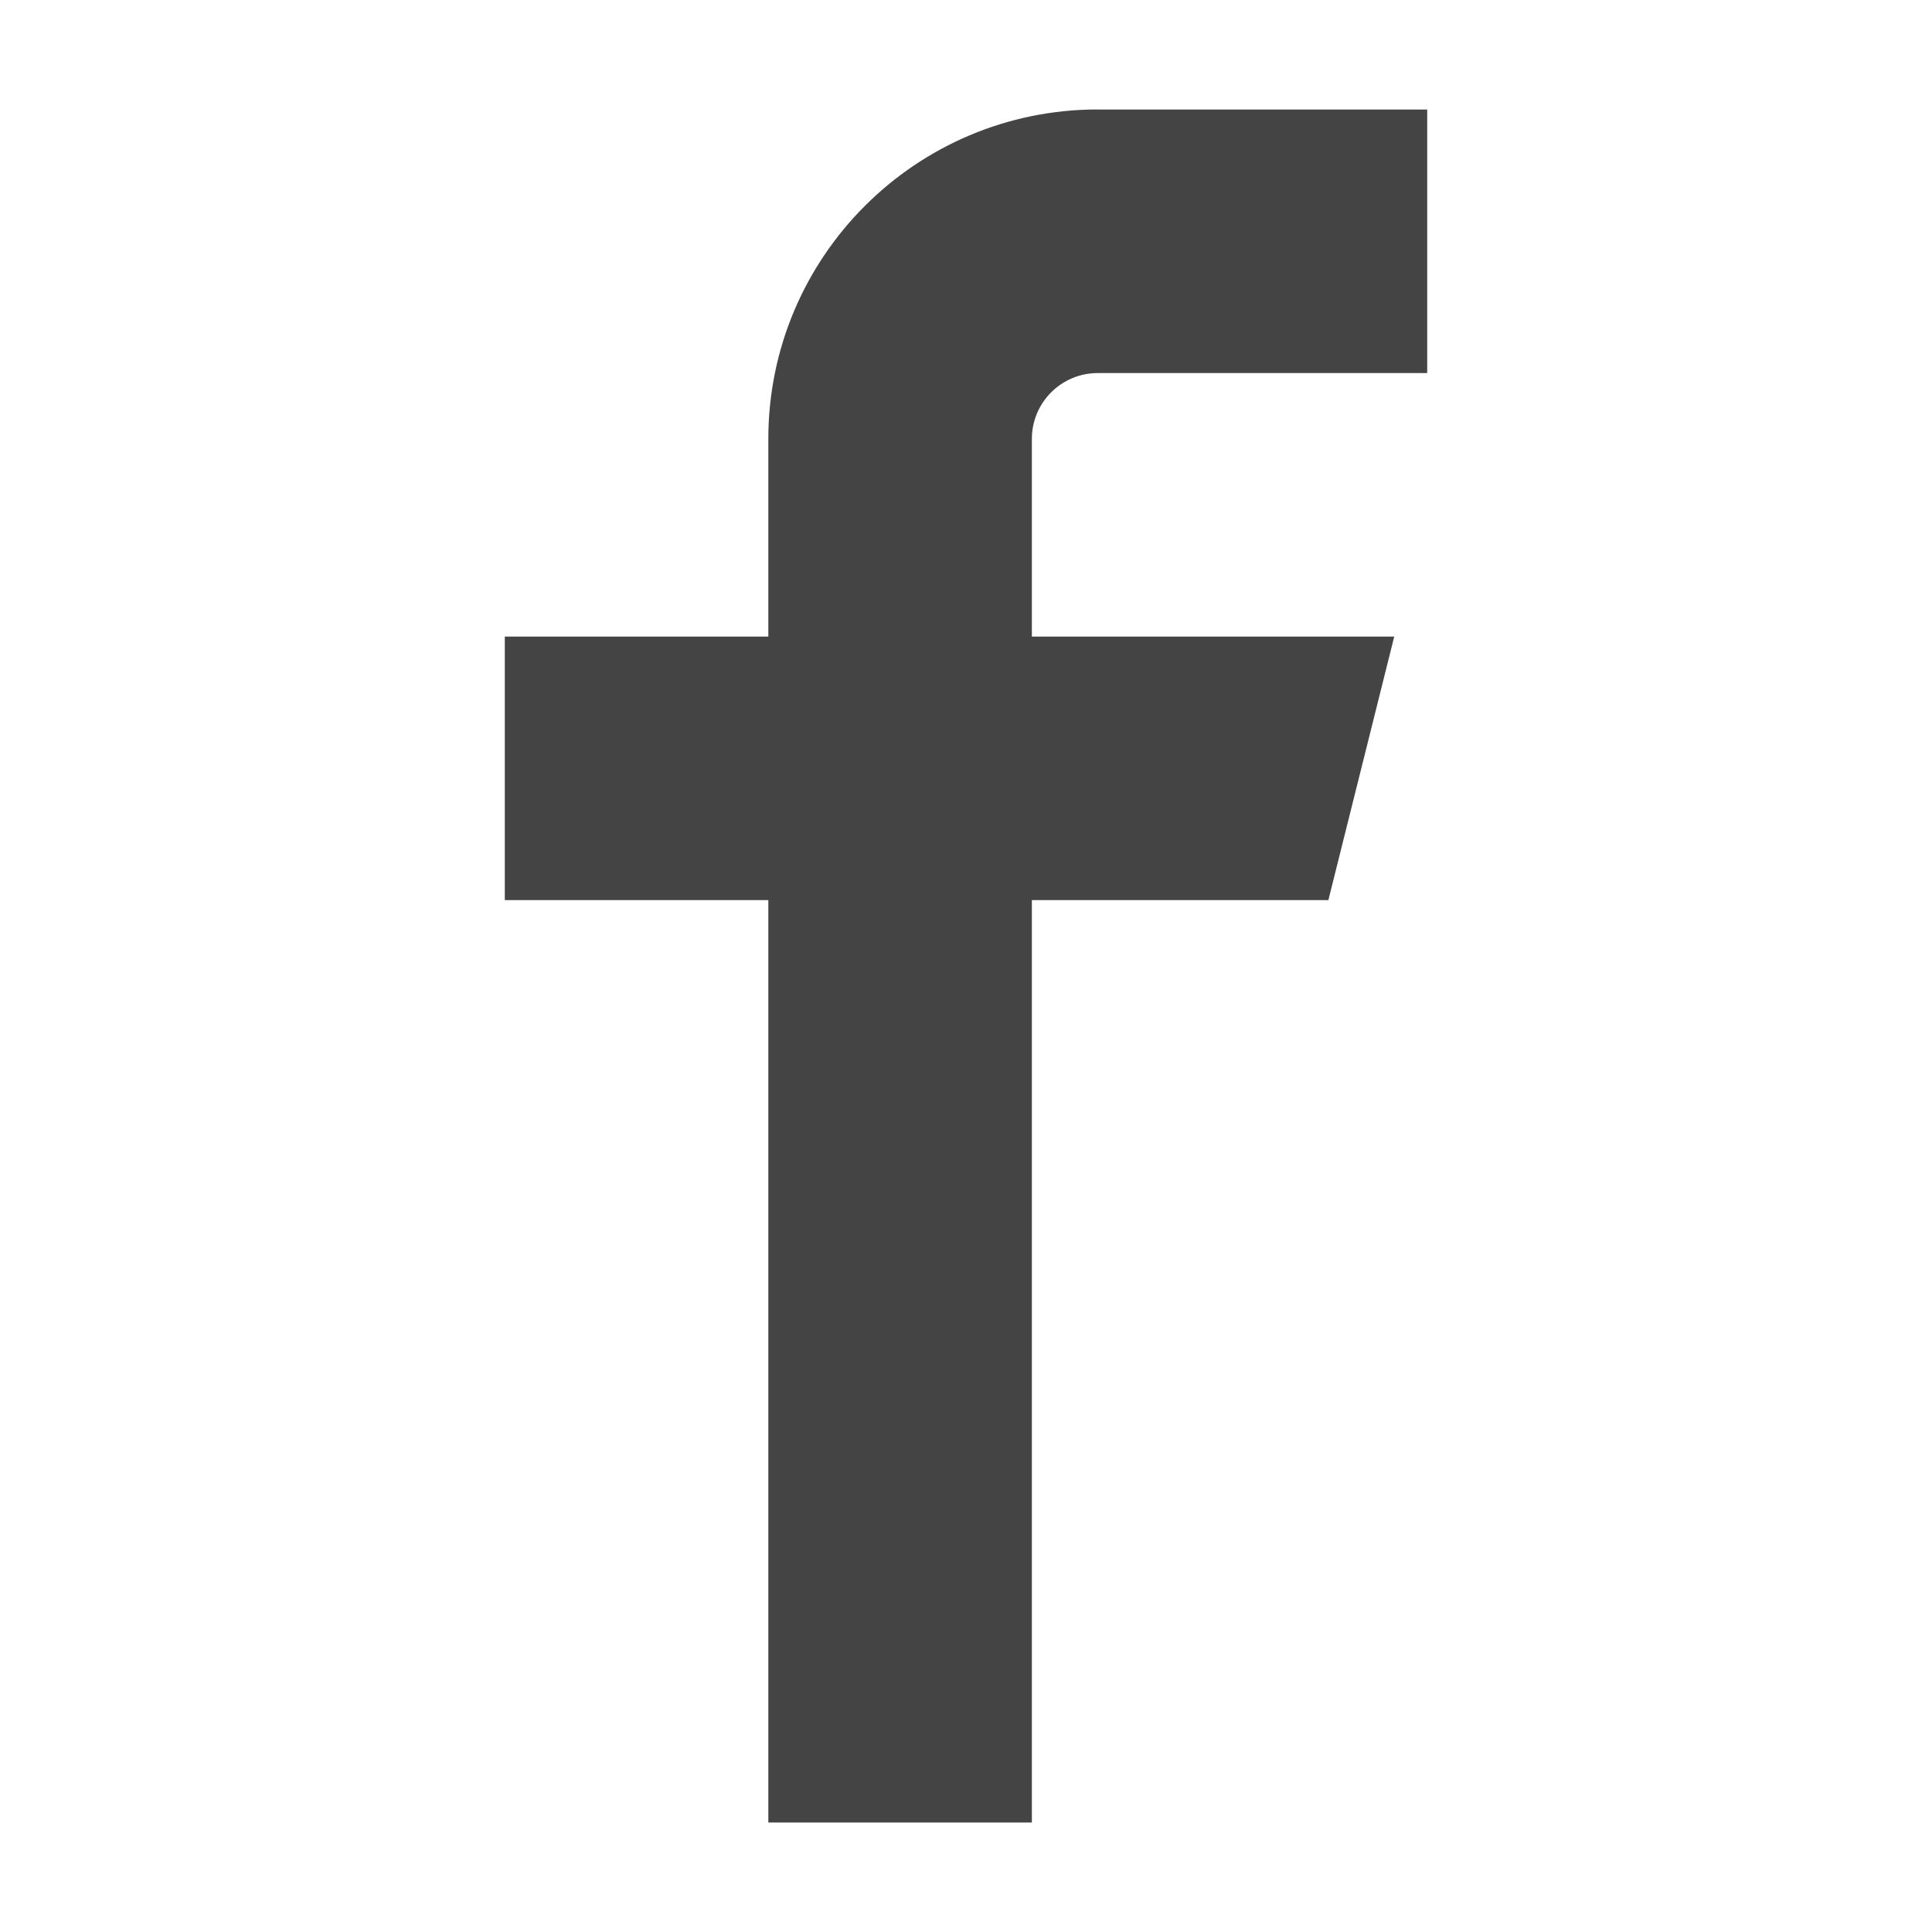
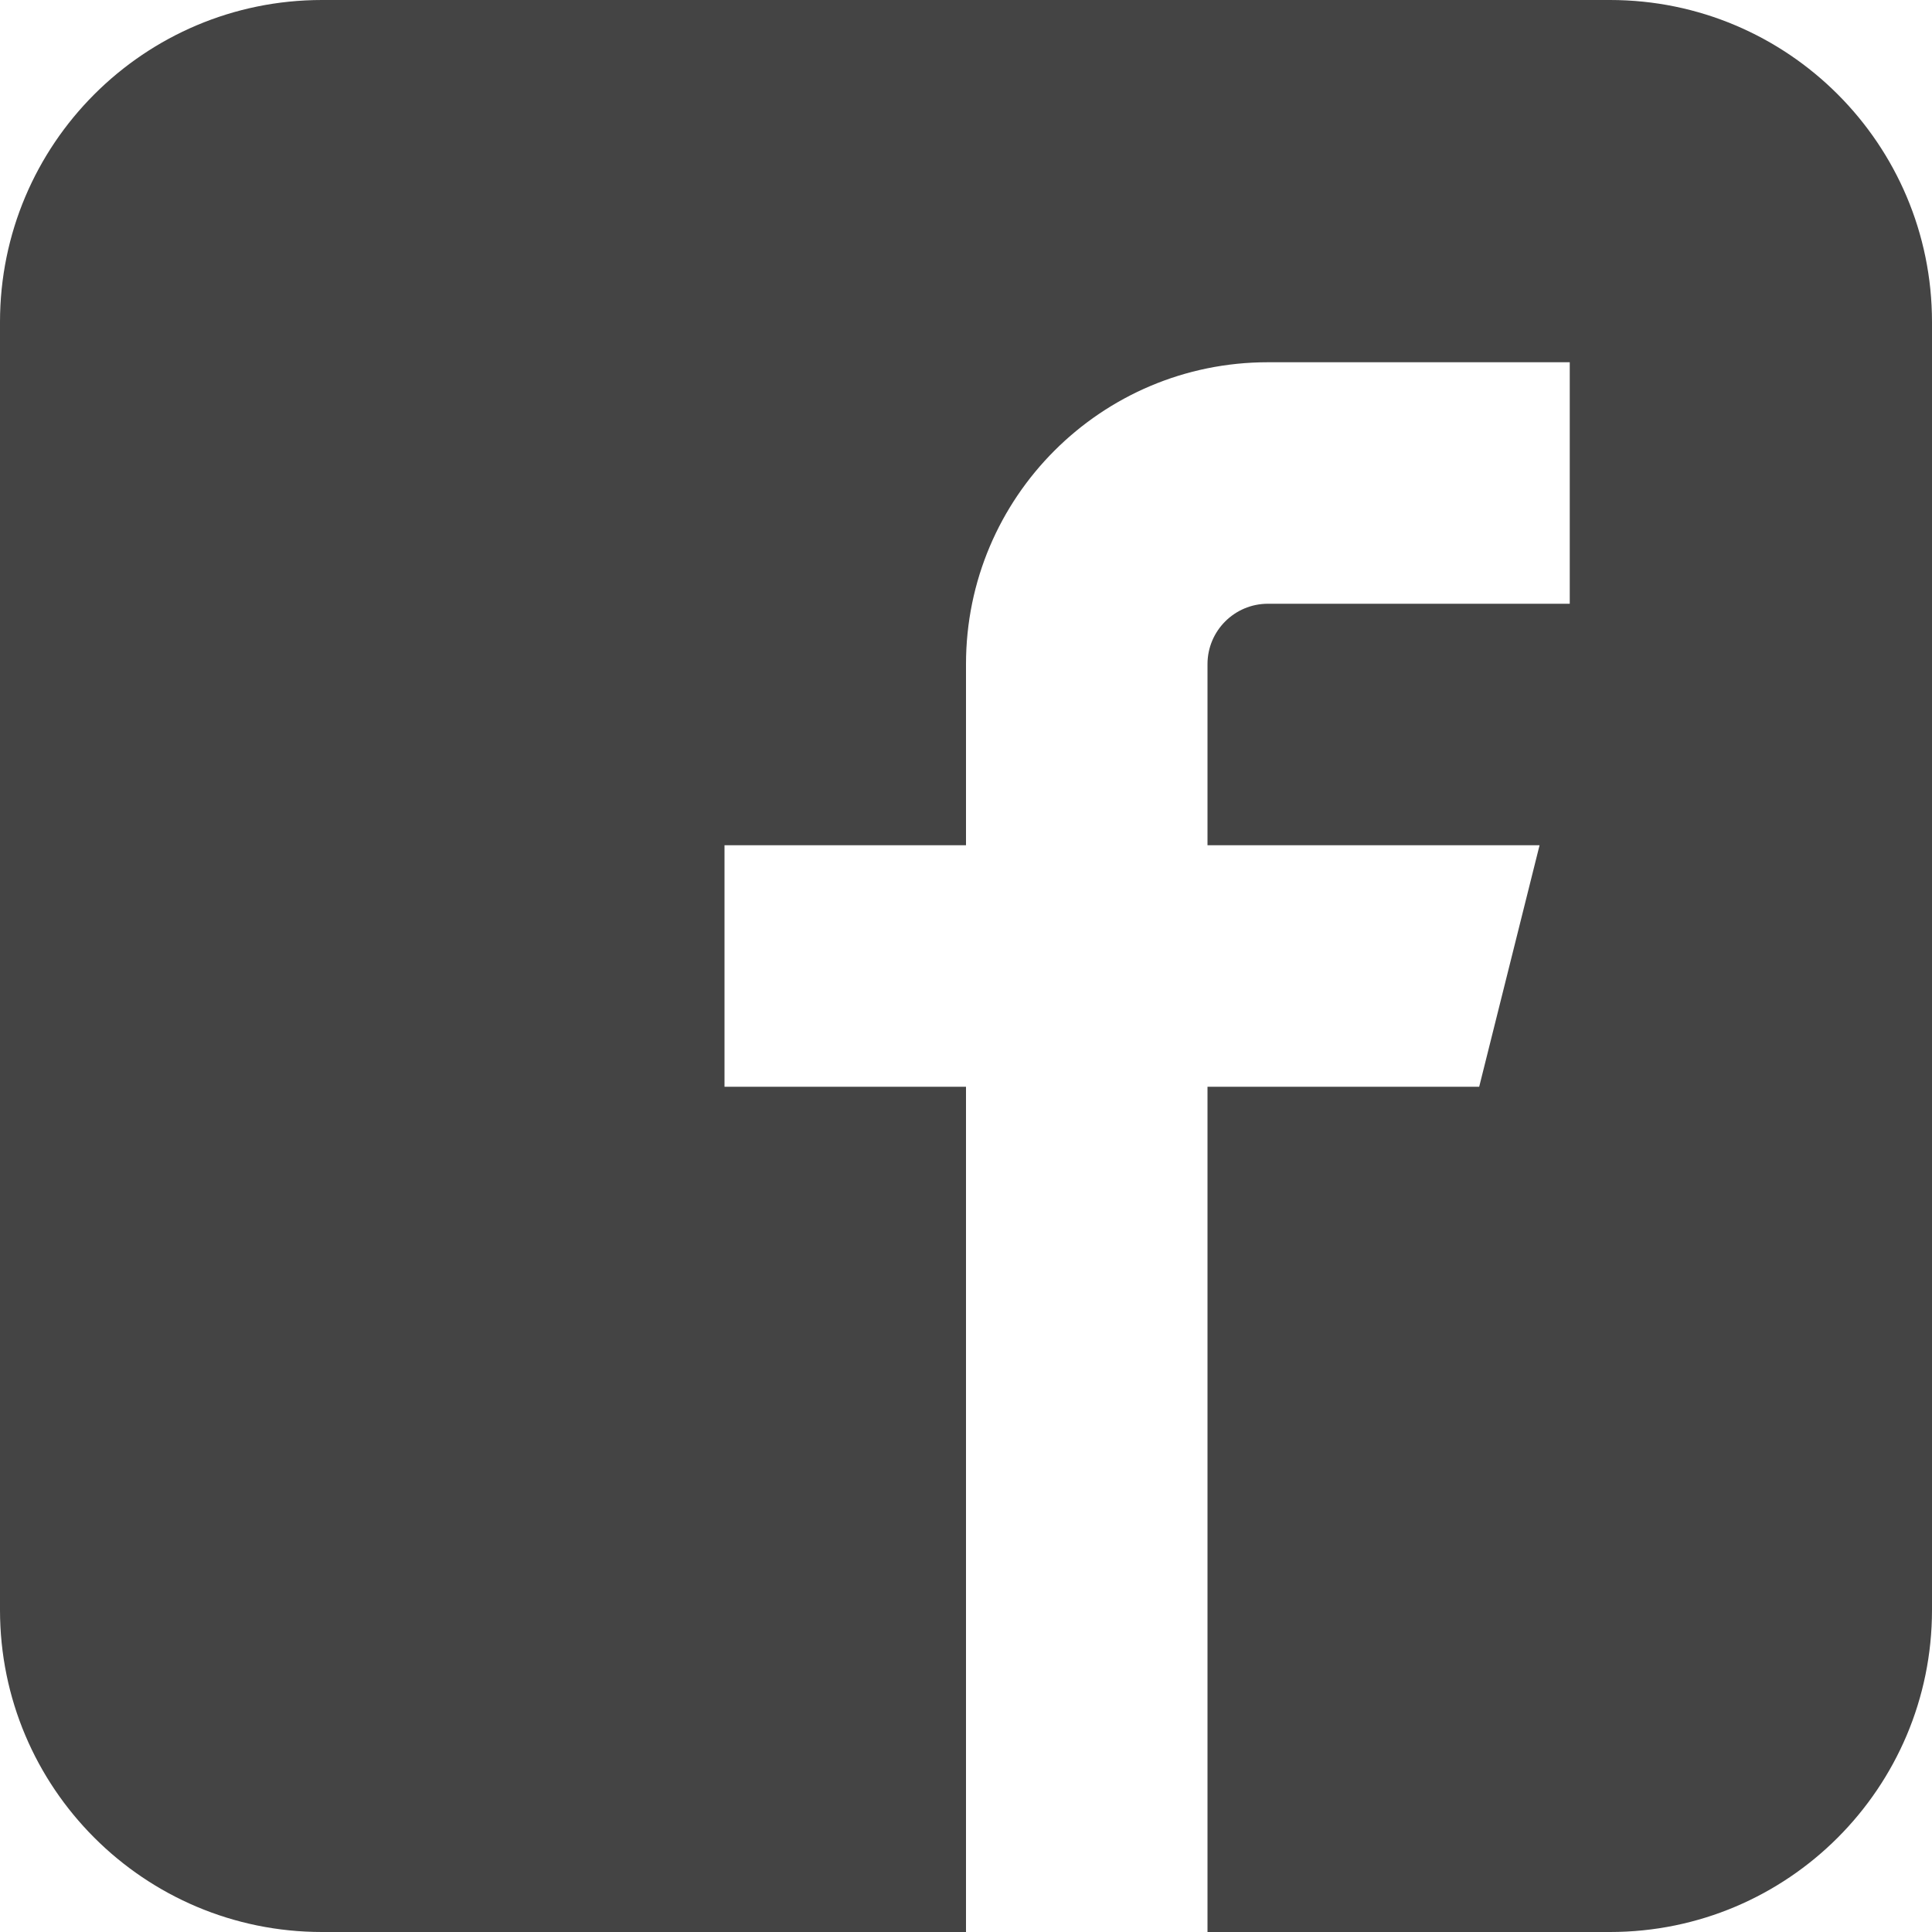
<svg xmlns="http://www.w3.org/2000/svg" version="1.1" width="32" height="32" viewBox="0 0 32 32">
-   <path fill="#444444" d="M18.183 1.813c-3.014 0-5.457 2.443-5.457 5.457v3.274h-4.365v4.365h4.365v15.278h4.365v-15.278h4.911l1.091-4.365h-6.002v-3.274c0-0.603 0.488-1.091 1.091-1.091h5.457v-4.365h-5.457z" />
+   <path fill="#444444" d="M26.667 0h-21.334c-2.945 0-5.333 2.388-5.333 5.334v21.332c0 2.946 2.387 5.334 5.333 5.334h10.667v-14h-4v-4h4v-3c0-2.761 2.239-5 5-5h5v4h-5c-0.552 0-1 0.448-1 1v3h5.5l-1 4h-4.5v14h6.667c2.945 0 5.333-2.388 5.333-5.334v-21.332c0-2.946-2.387-5.334-5.333-5.334z" />
</svg>
